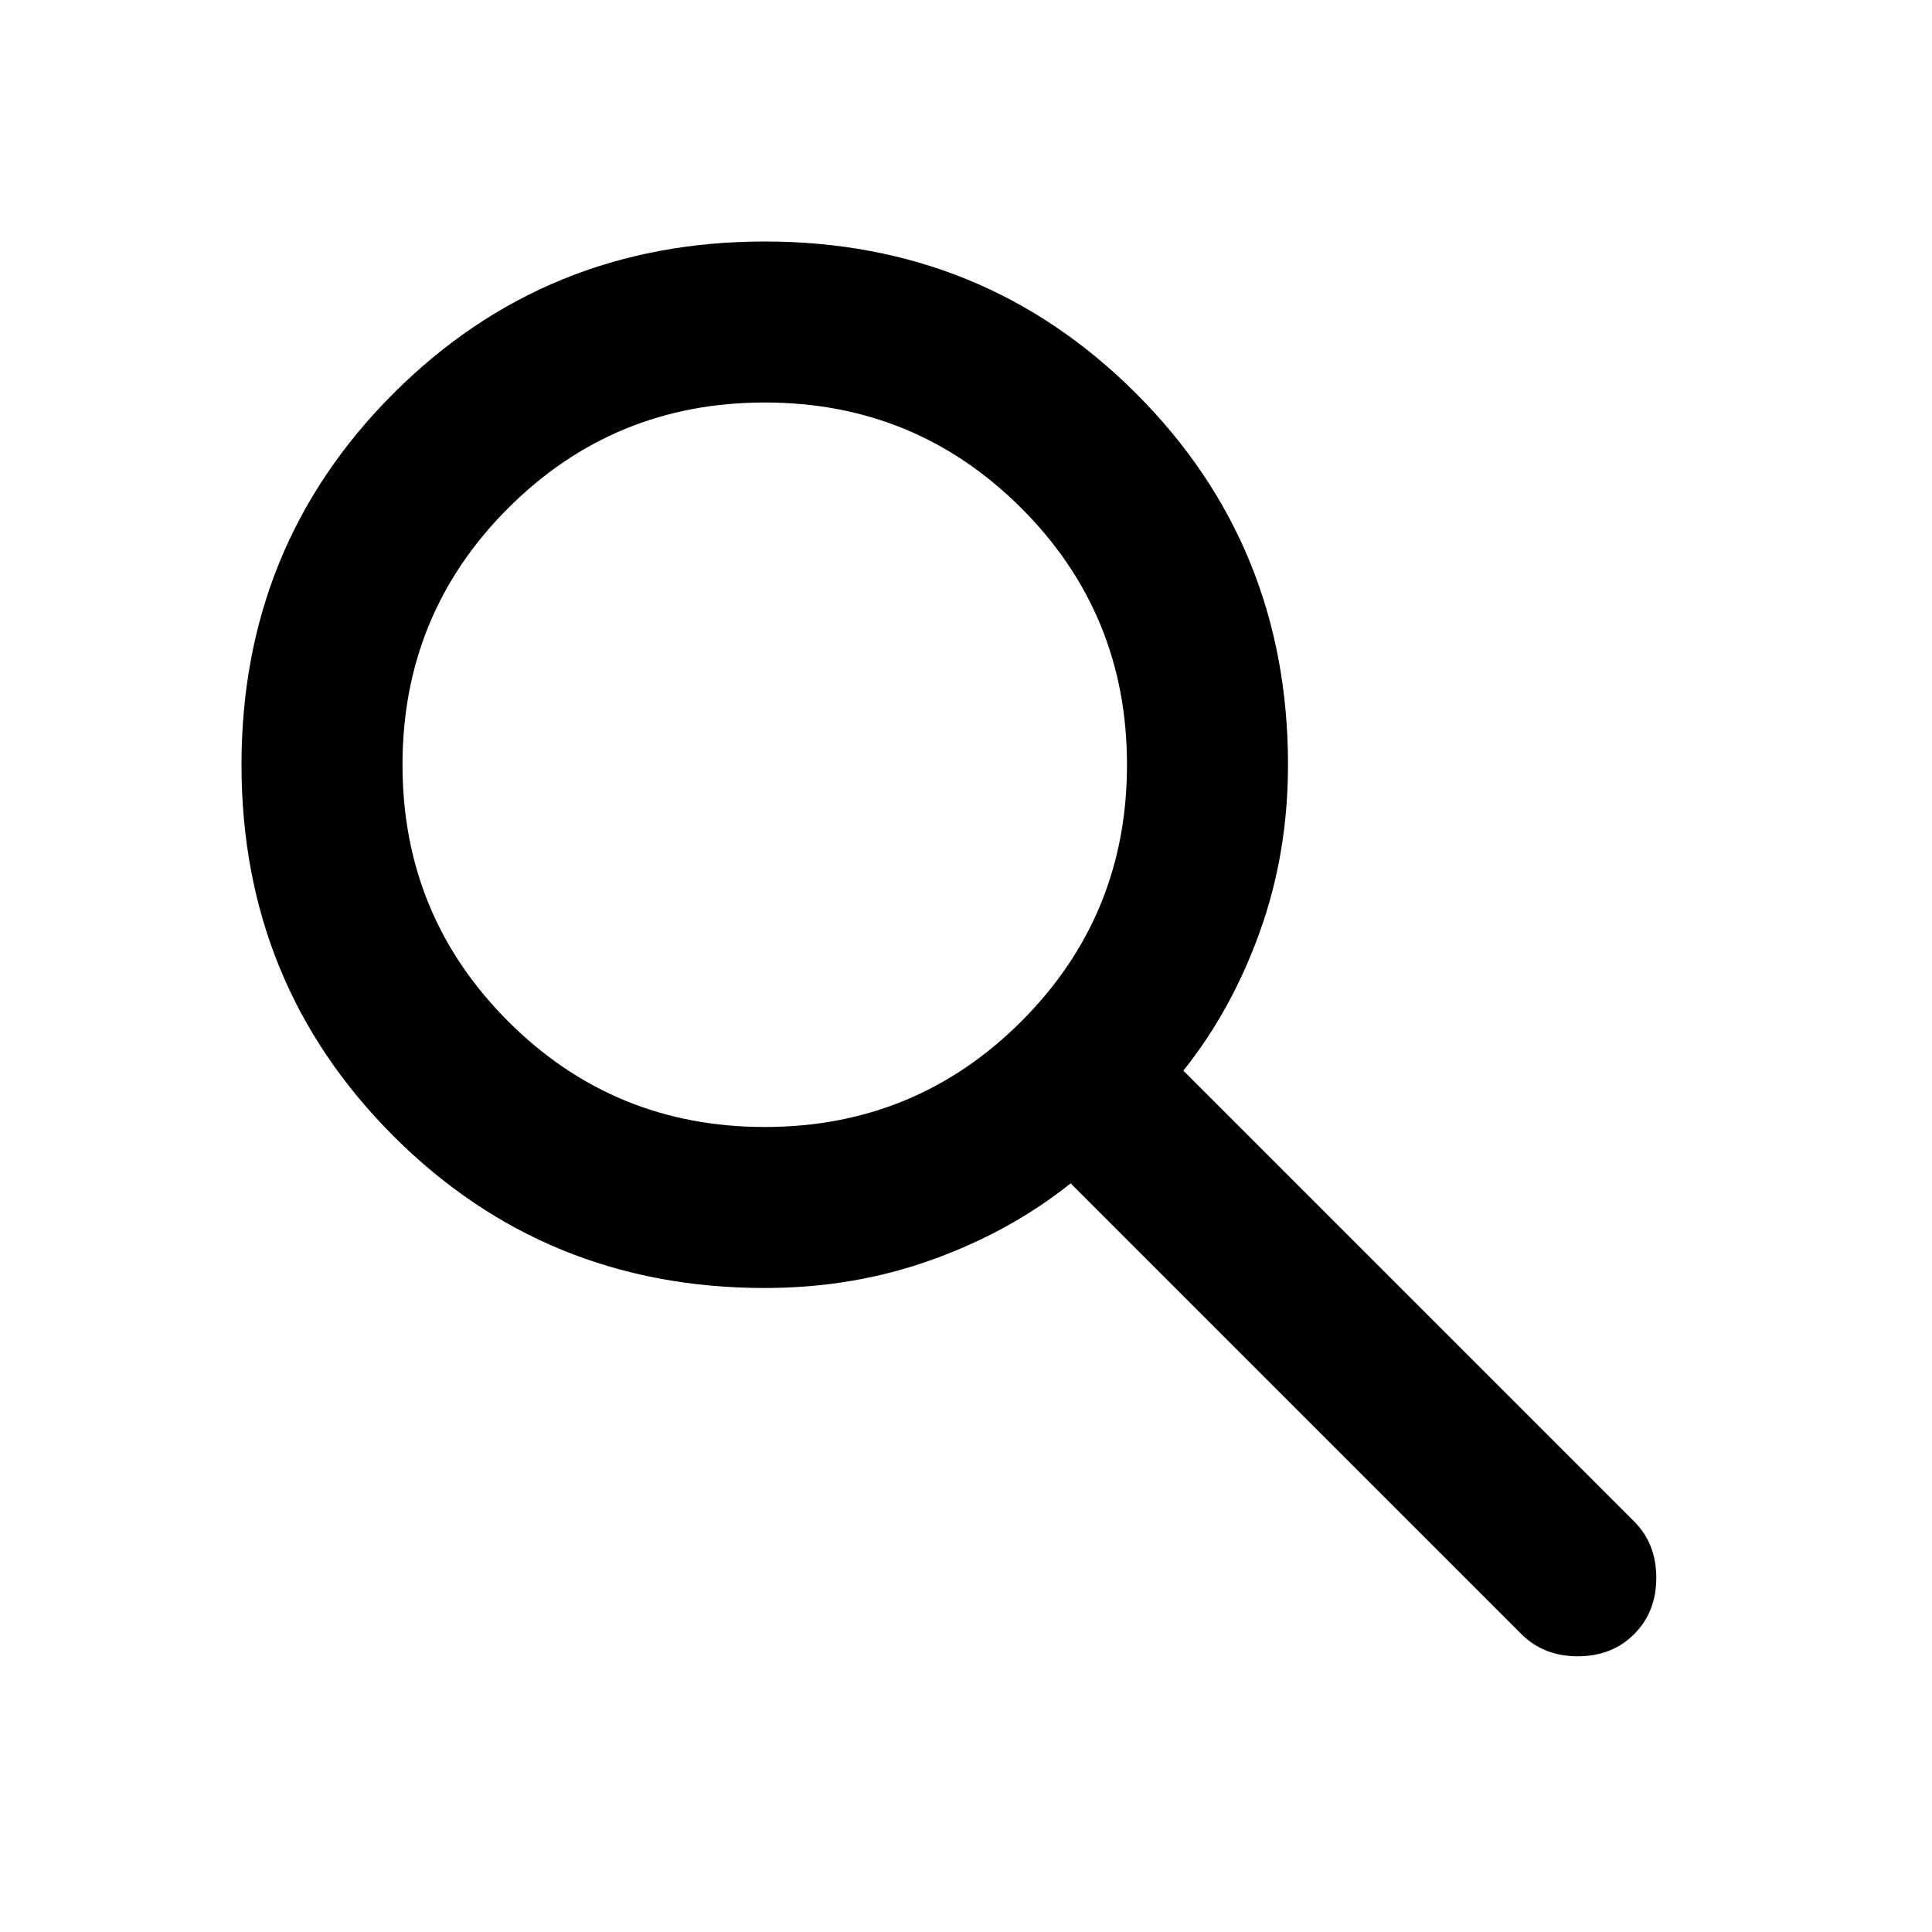
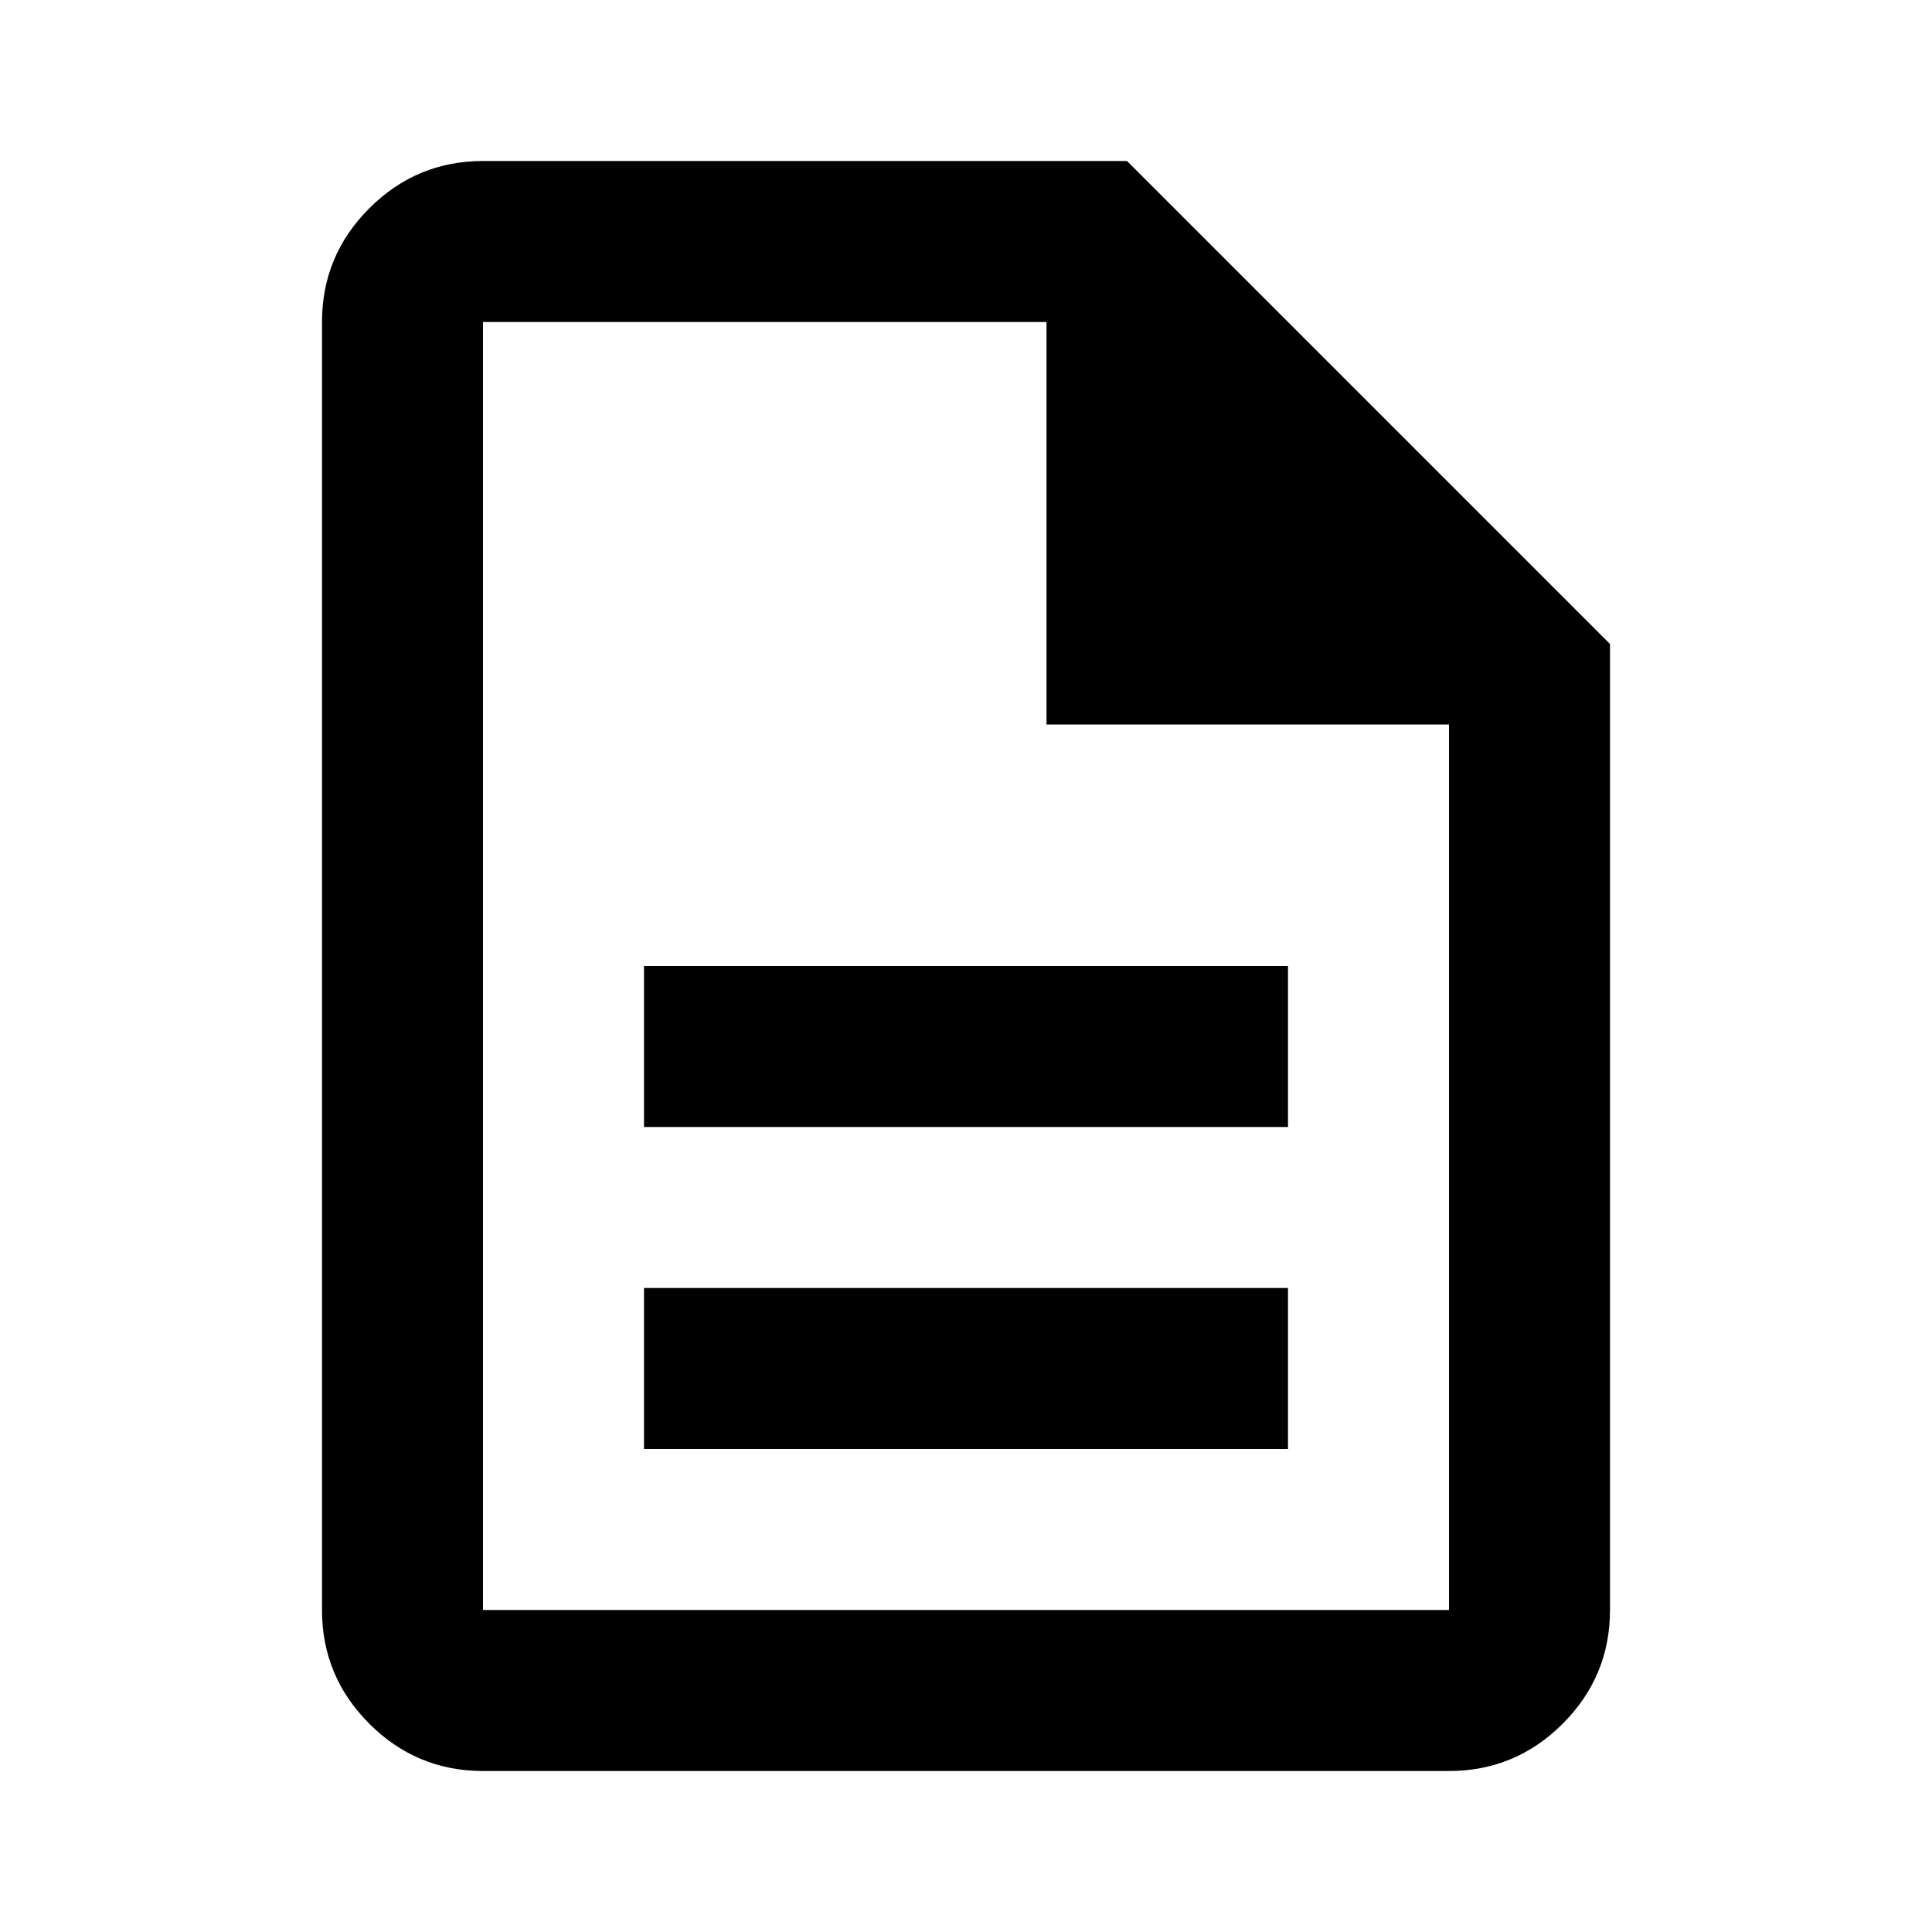
<svg xmlns="http://www.w3.org/2000/svg" height="24" viewBox="0 -960 960 960" width="24">
-   <path d="M380-320q-109 0-184.5-75.5T120-580q0-109 75.5-184.5T380-840q109 0 184.5 75.5T640-580q0 44-14 83t-38 69l224 224q11 11 11 28t-11 28q-11 11-28 11t-28-11L532-372q-30 24-69 38t-83 14Zm0-80q75 0 127.5-52.5T560-580q0-75-52.5-127.5T380-760q-75 0-127.5 52.5T200-580q0 75 52.5 127.5T380-400Z" />
+   <path d="M320-240h320v-80H320v80Zm0-160h320v-80H320v80ZM240-80q-33 0-56.5-23.5T160-160v-640q0-33 23.5-56.5T240-880h320l240 240v480q0 33-23.5 56.5T720-80H240Zm280-520v-200H240v640h480v-440H520ZM240-800v200-200 640-640Z" />
</svg>
